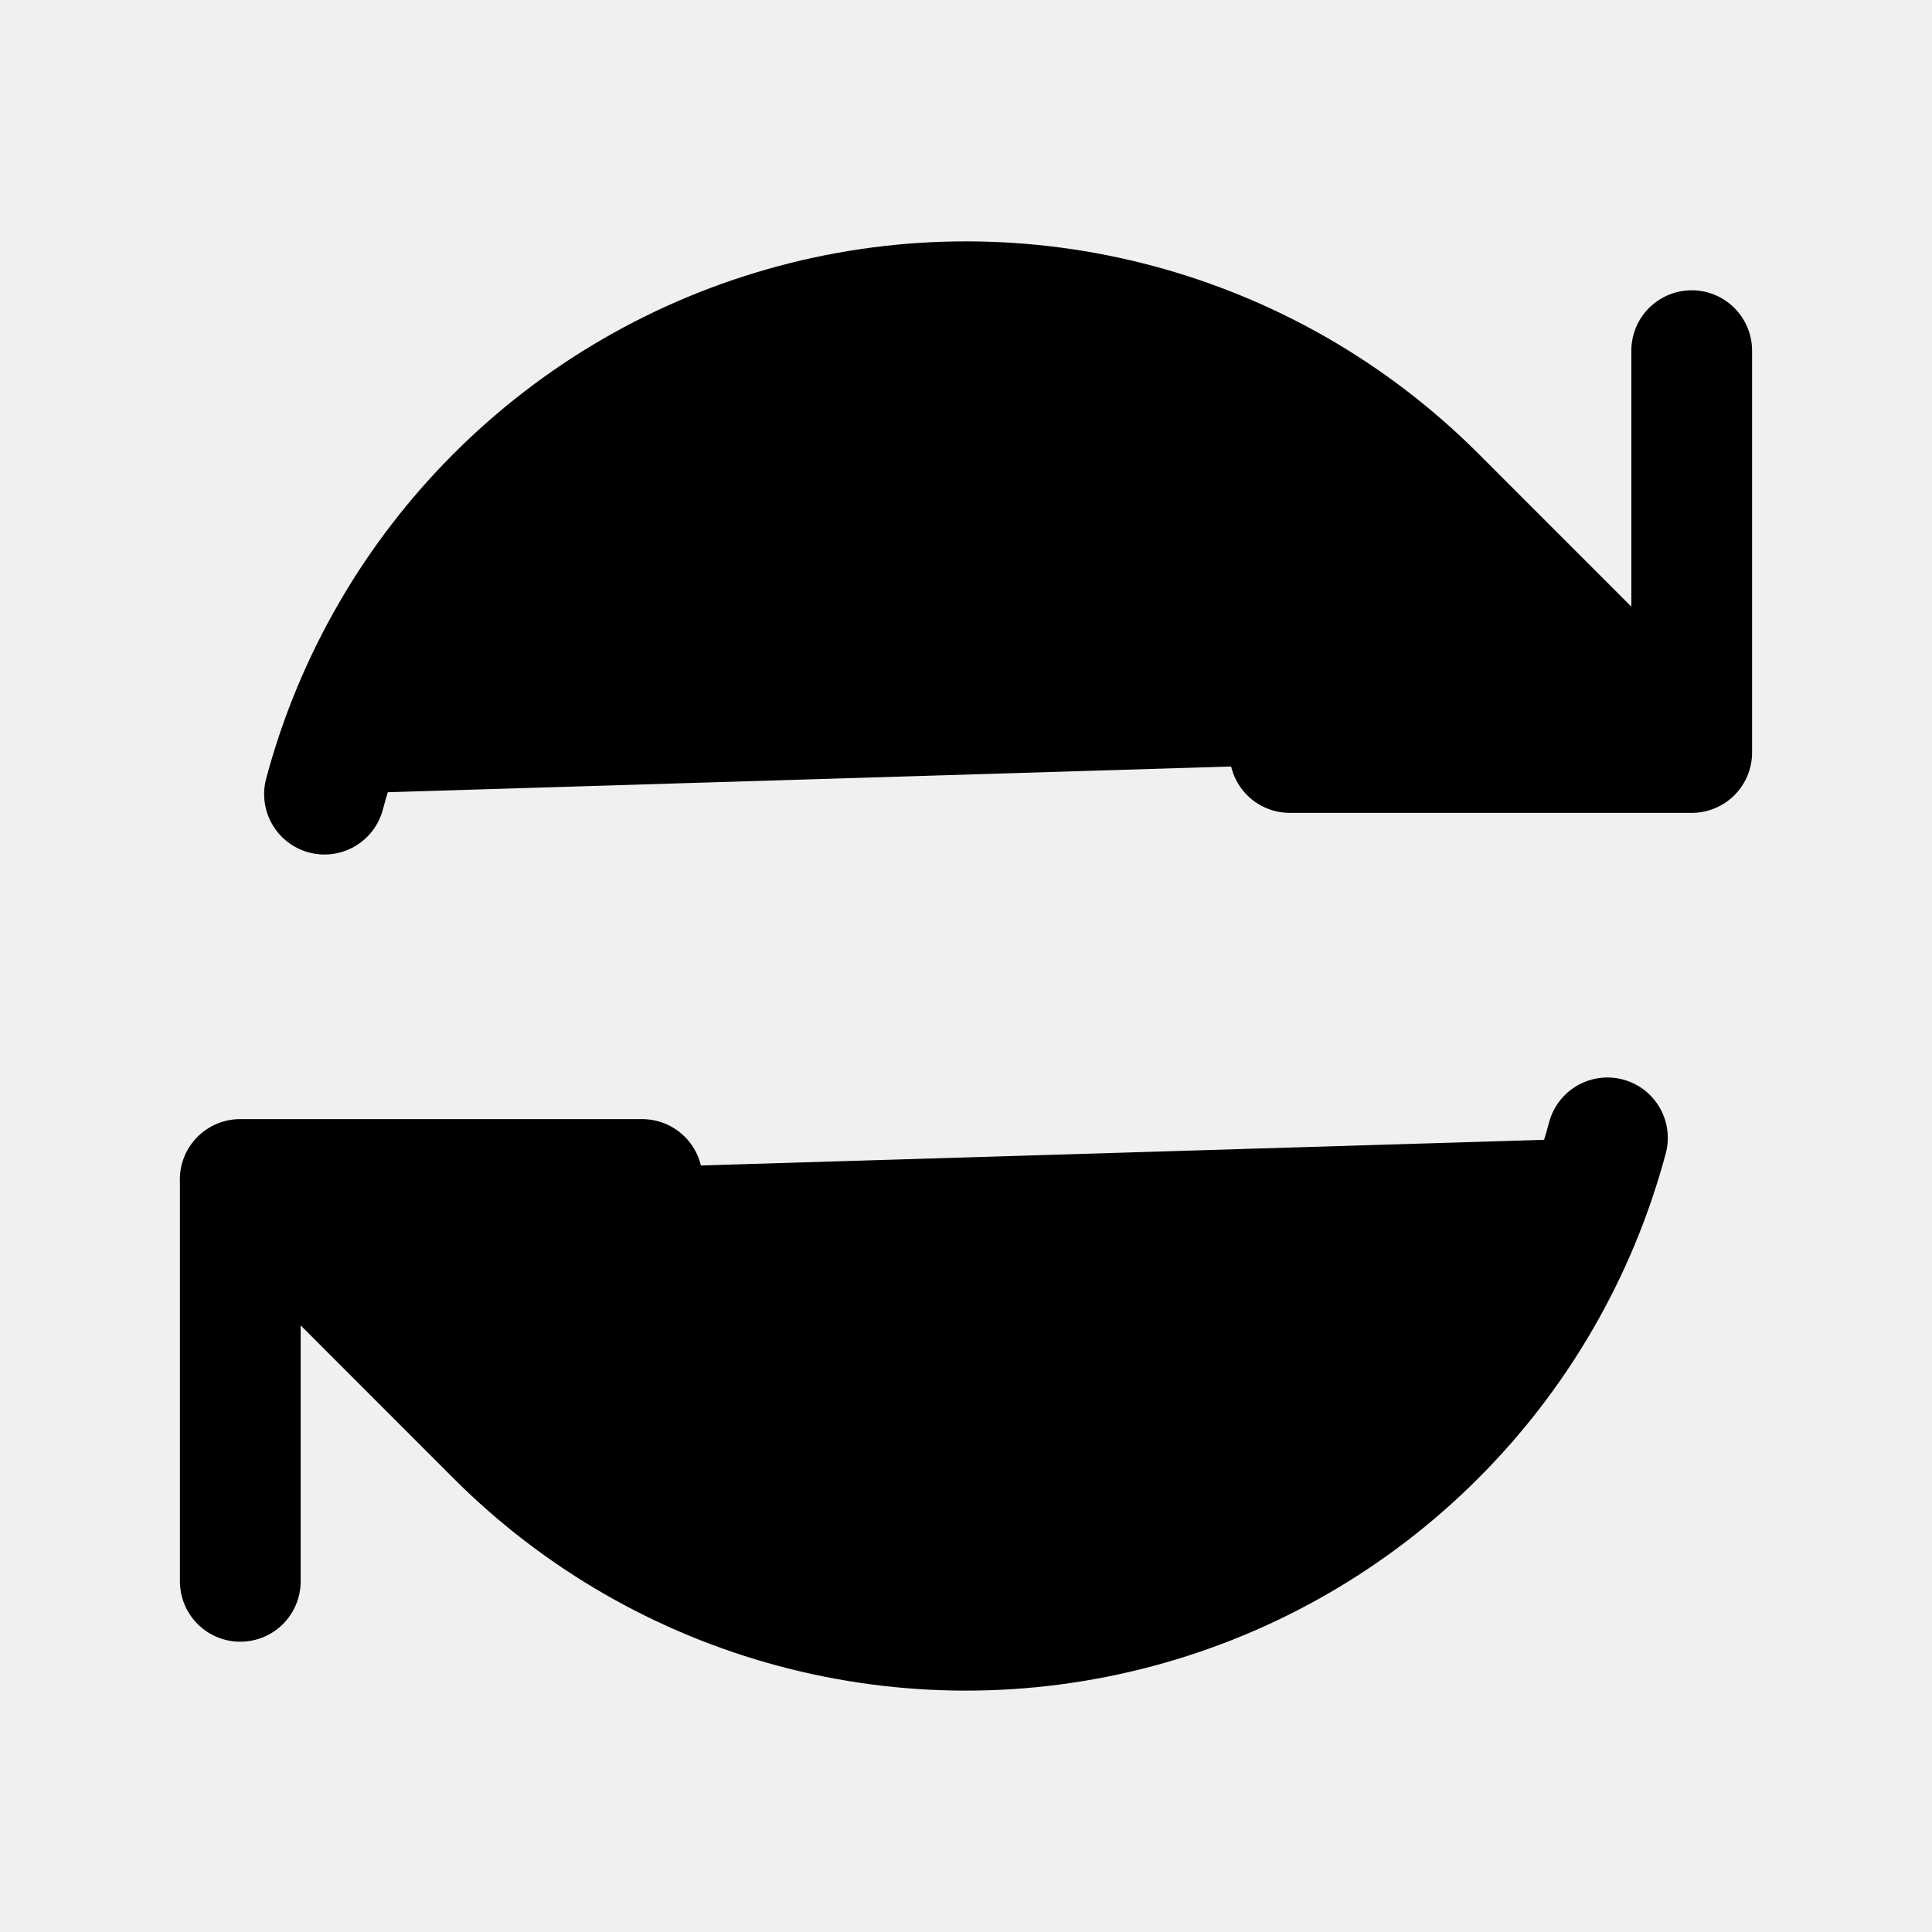
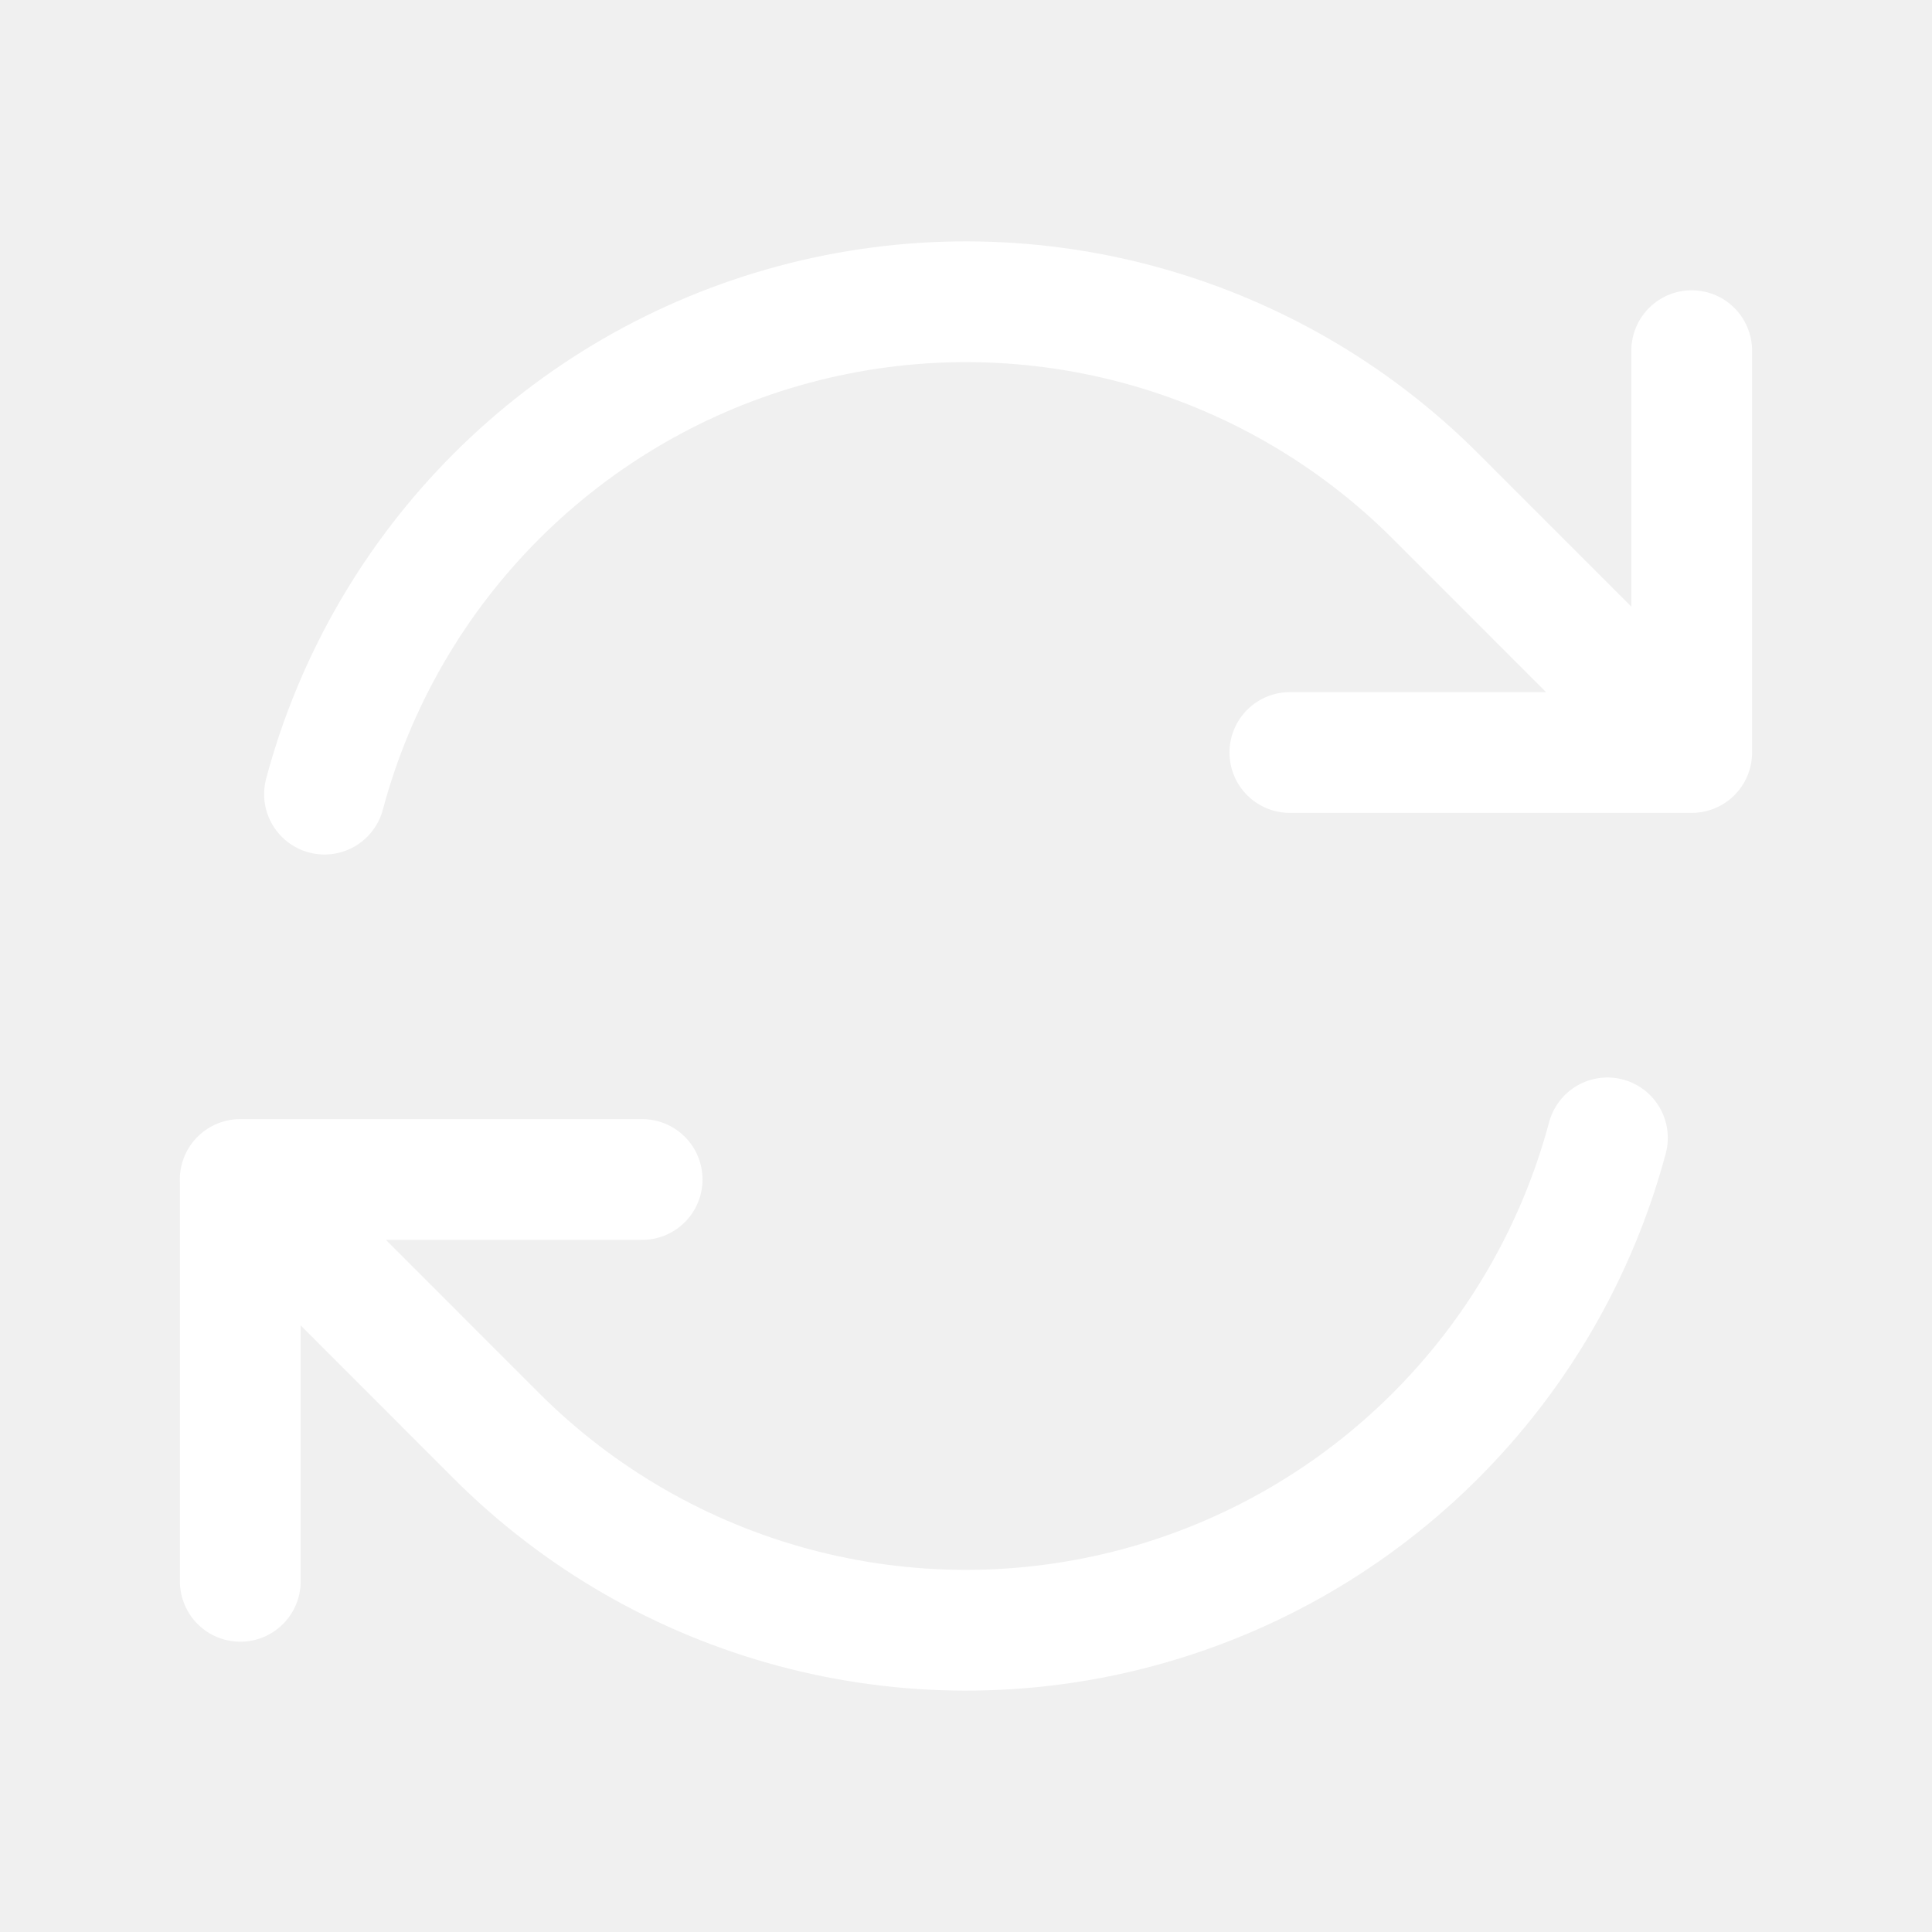
- <svg fill="none" stroke="currentColor" stroke-linecap="round" stroke-linejoin="round" stroke-width="1.5" aria-hidden="true" data-slot="icon" viewBox="0 0 24 24">
-   <path fill="currentColor" d="M16.023 9.348h4.992v-.001M2.985 19.644v-4.992m0 0h4.992m-4.993 0 3.181 3.183a8.25 8.25 0 0 0 13.803-3.7M4.031 9.865a8.25 8.25 0 0 1 13.803-3.7l3.181 3.182m0-4.991v4.99" />
+ <svg xmlns="http://www.w3.org/2000/svg" aria-hidden="true" data-slot="icon" height="24" width="24" viewBox="0 0 24 24">
+   <g fill="#ffffff" class="nc-icon-wrapper">
+     <path stroke-linecap="round" stroke-linejoin="round" d="M16.023 9.348h4.992v-.001M2.985 19.644v-4.992m0 0h4.992m-4.993 0 3.181 3.183a8.25 8.25 0 0 0 13.803-3.7M4.031 9.865a8.25 8.25 0 0 1 13.803-3.7l3.181 3.182m0-4.991v4.99" class="nc-icon-wrapper" fill="none" stroke="#ffffff" stroke-width="1.5" />
+   </g>
</svg>
